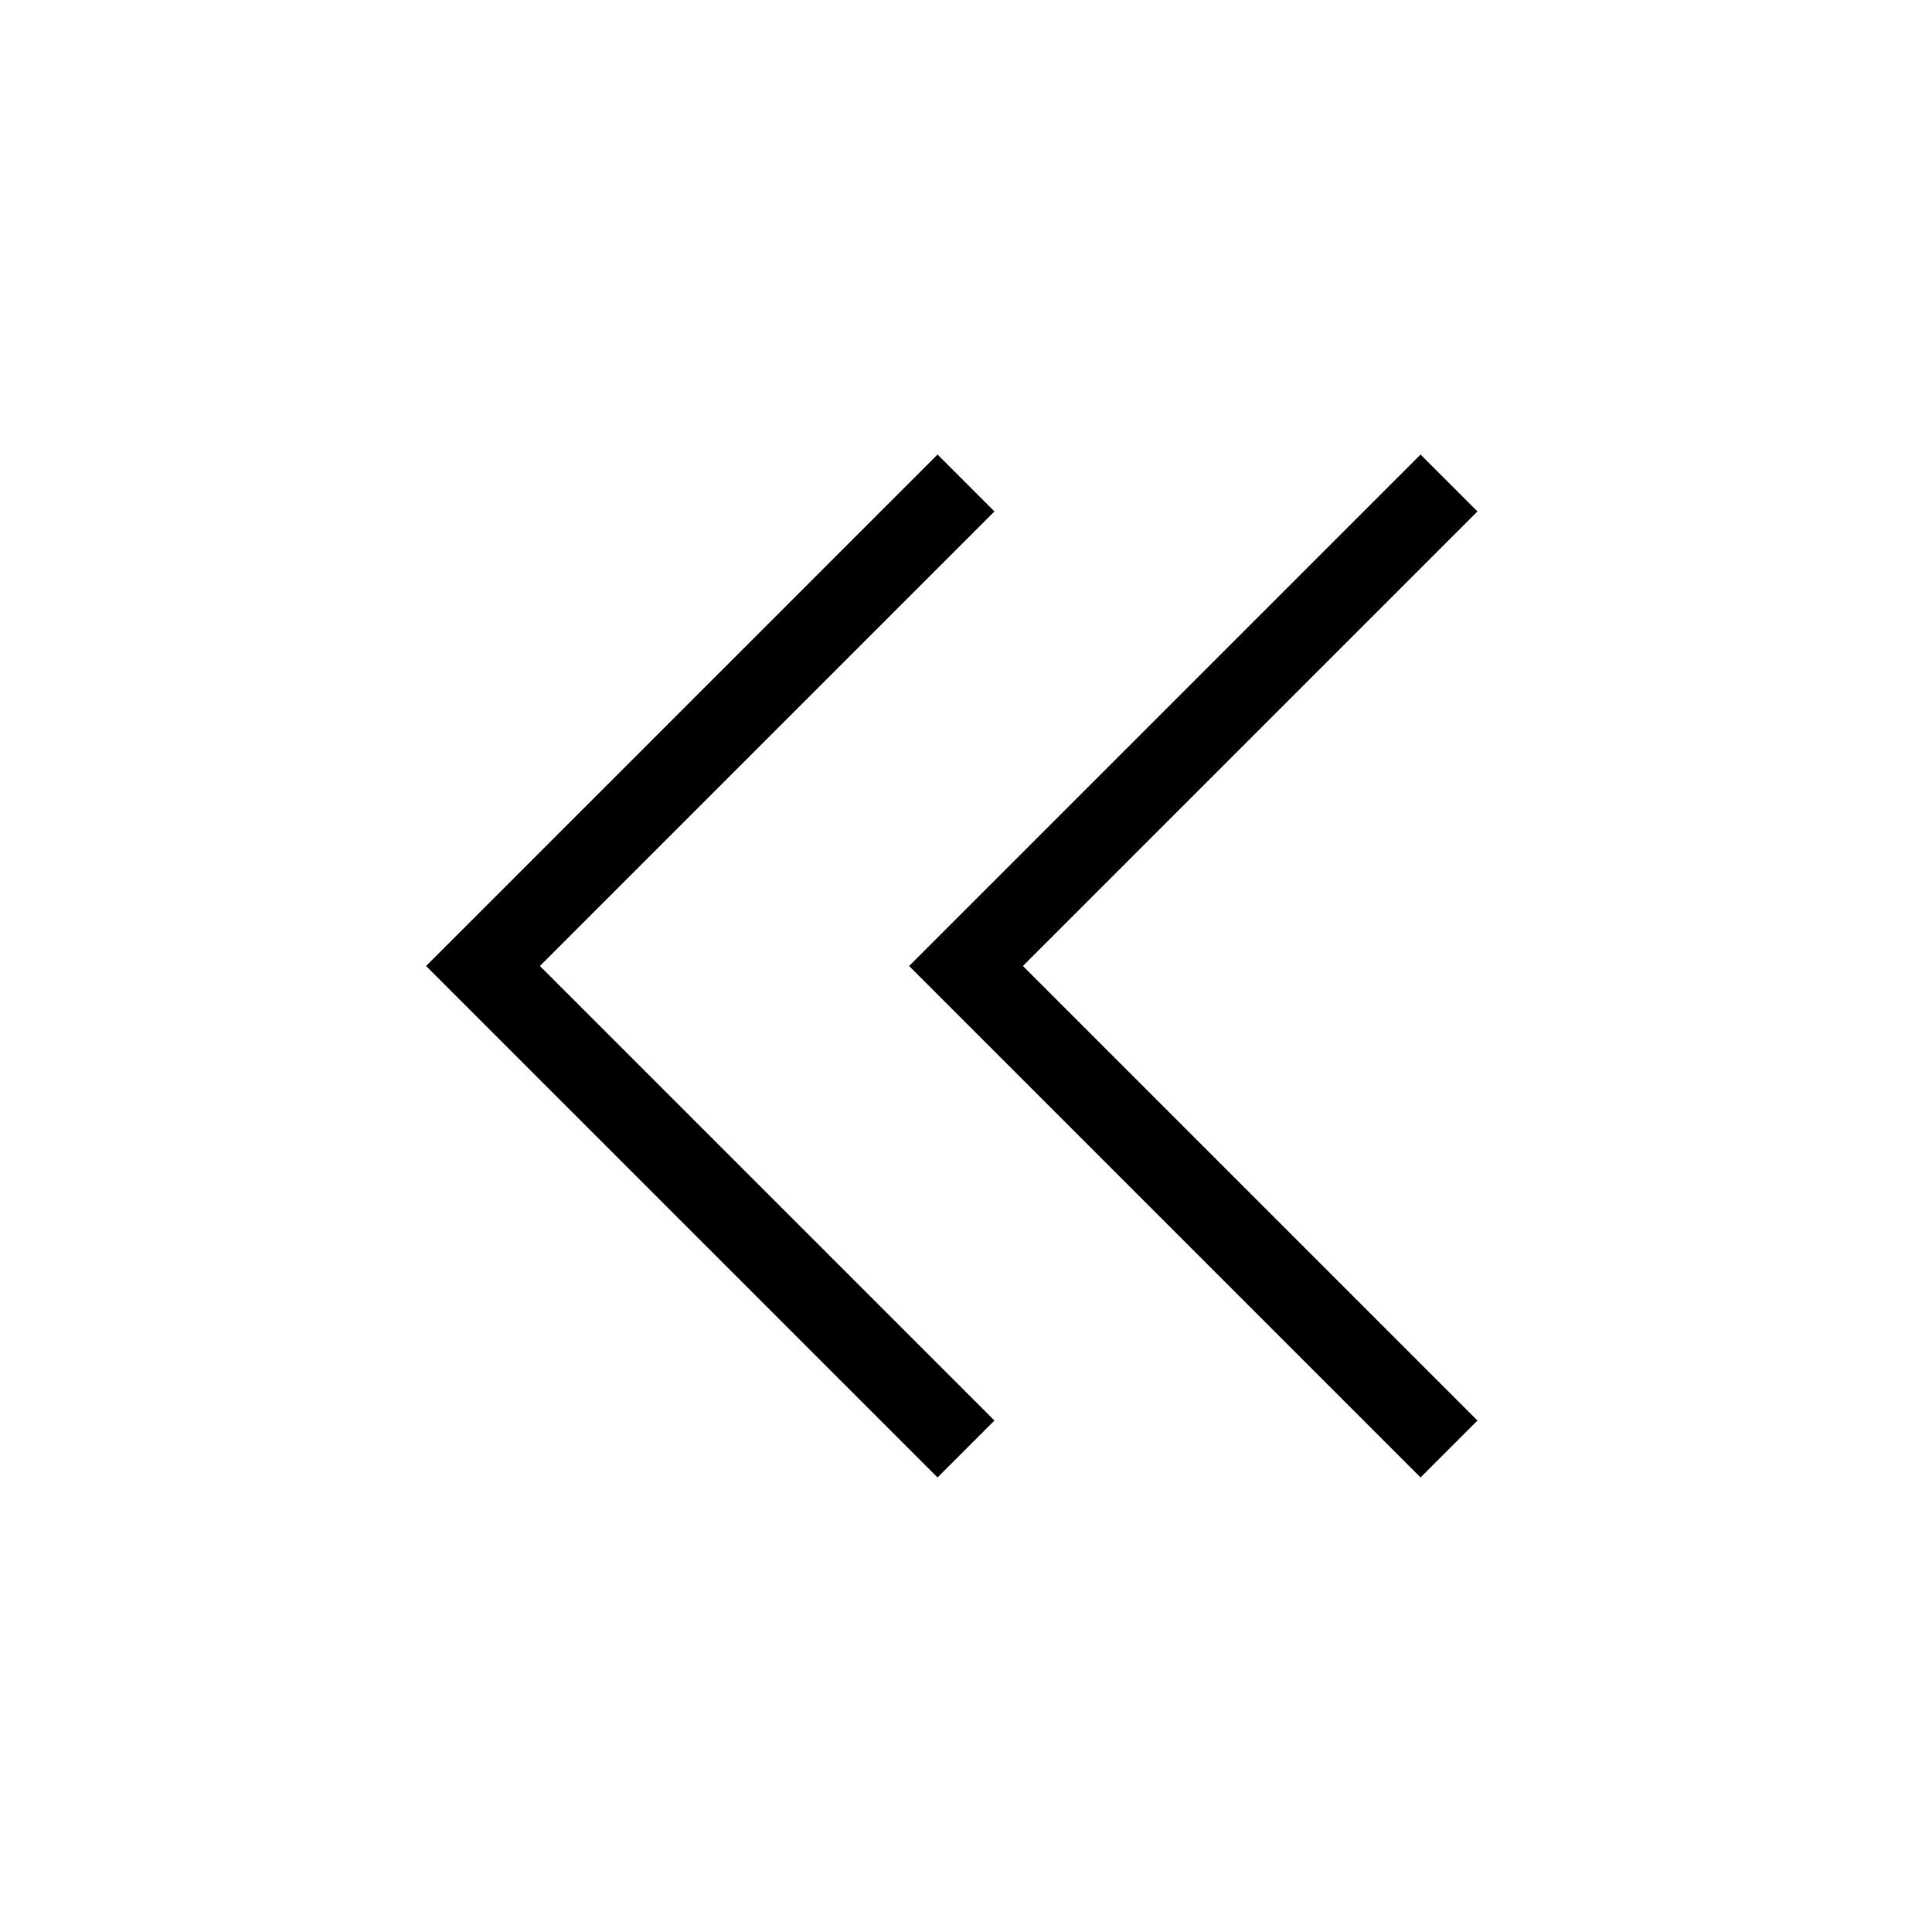
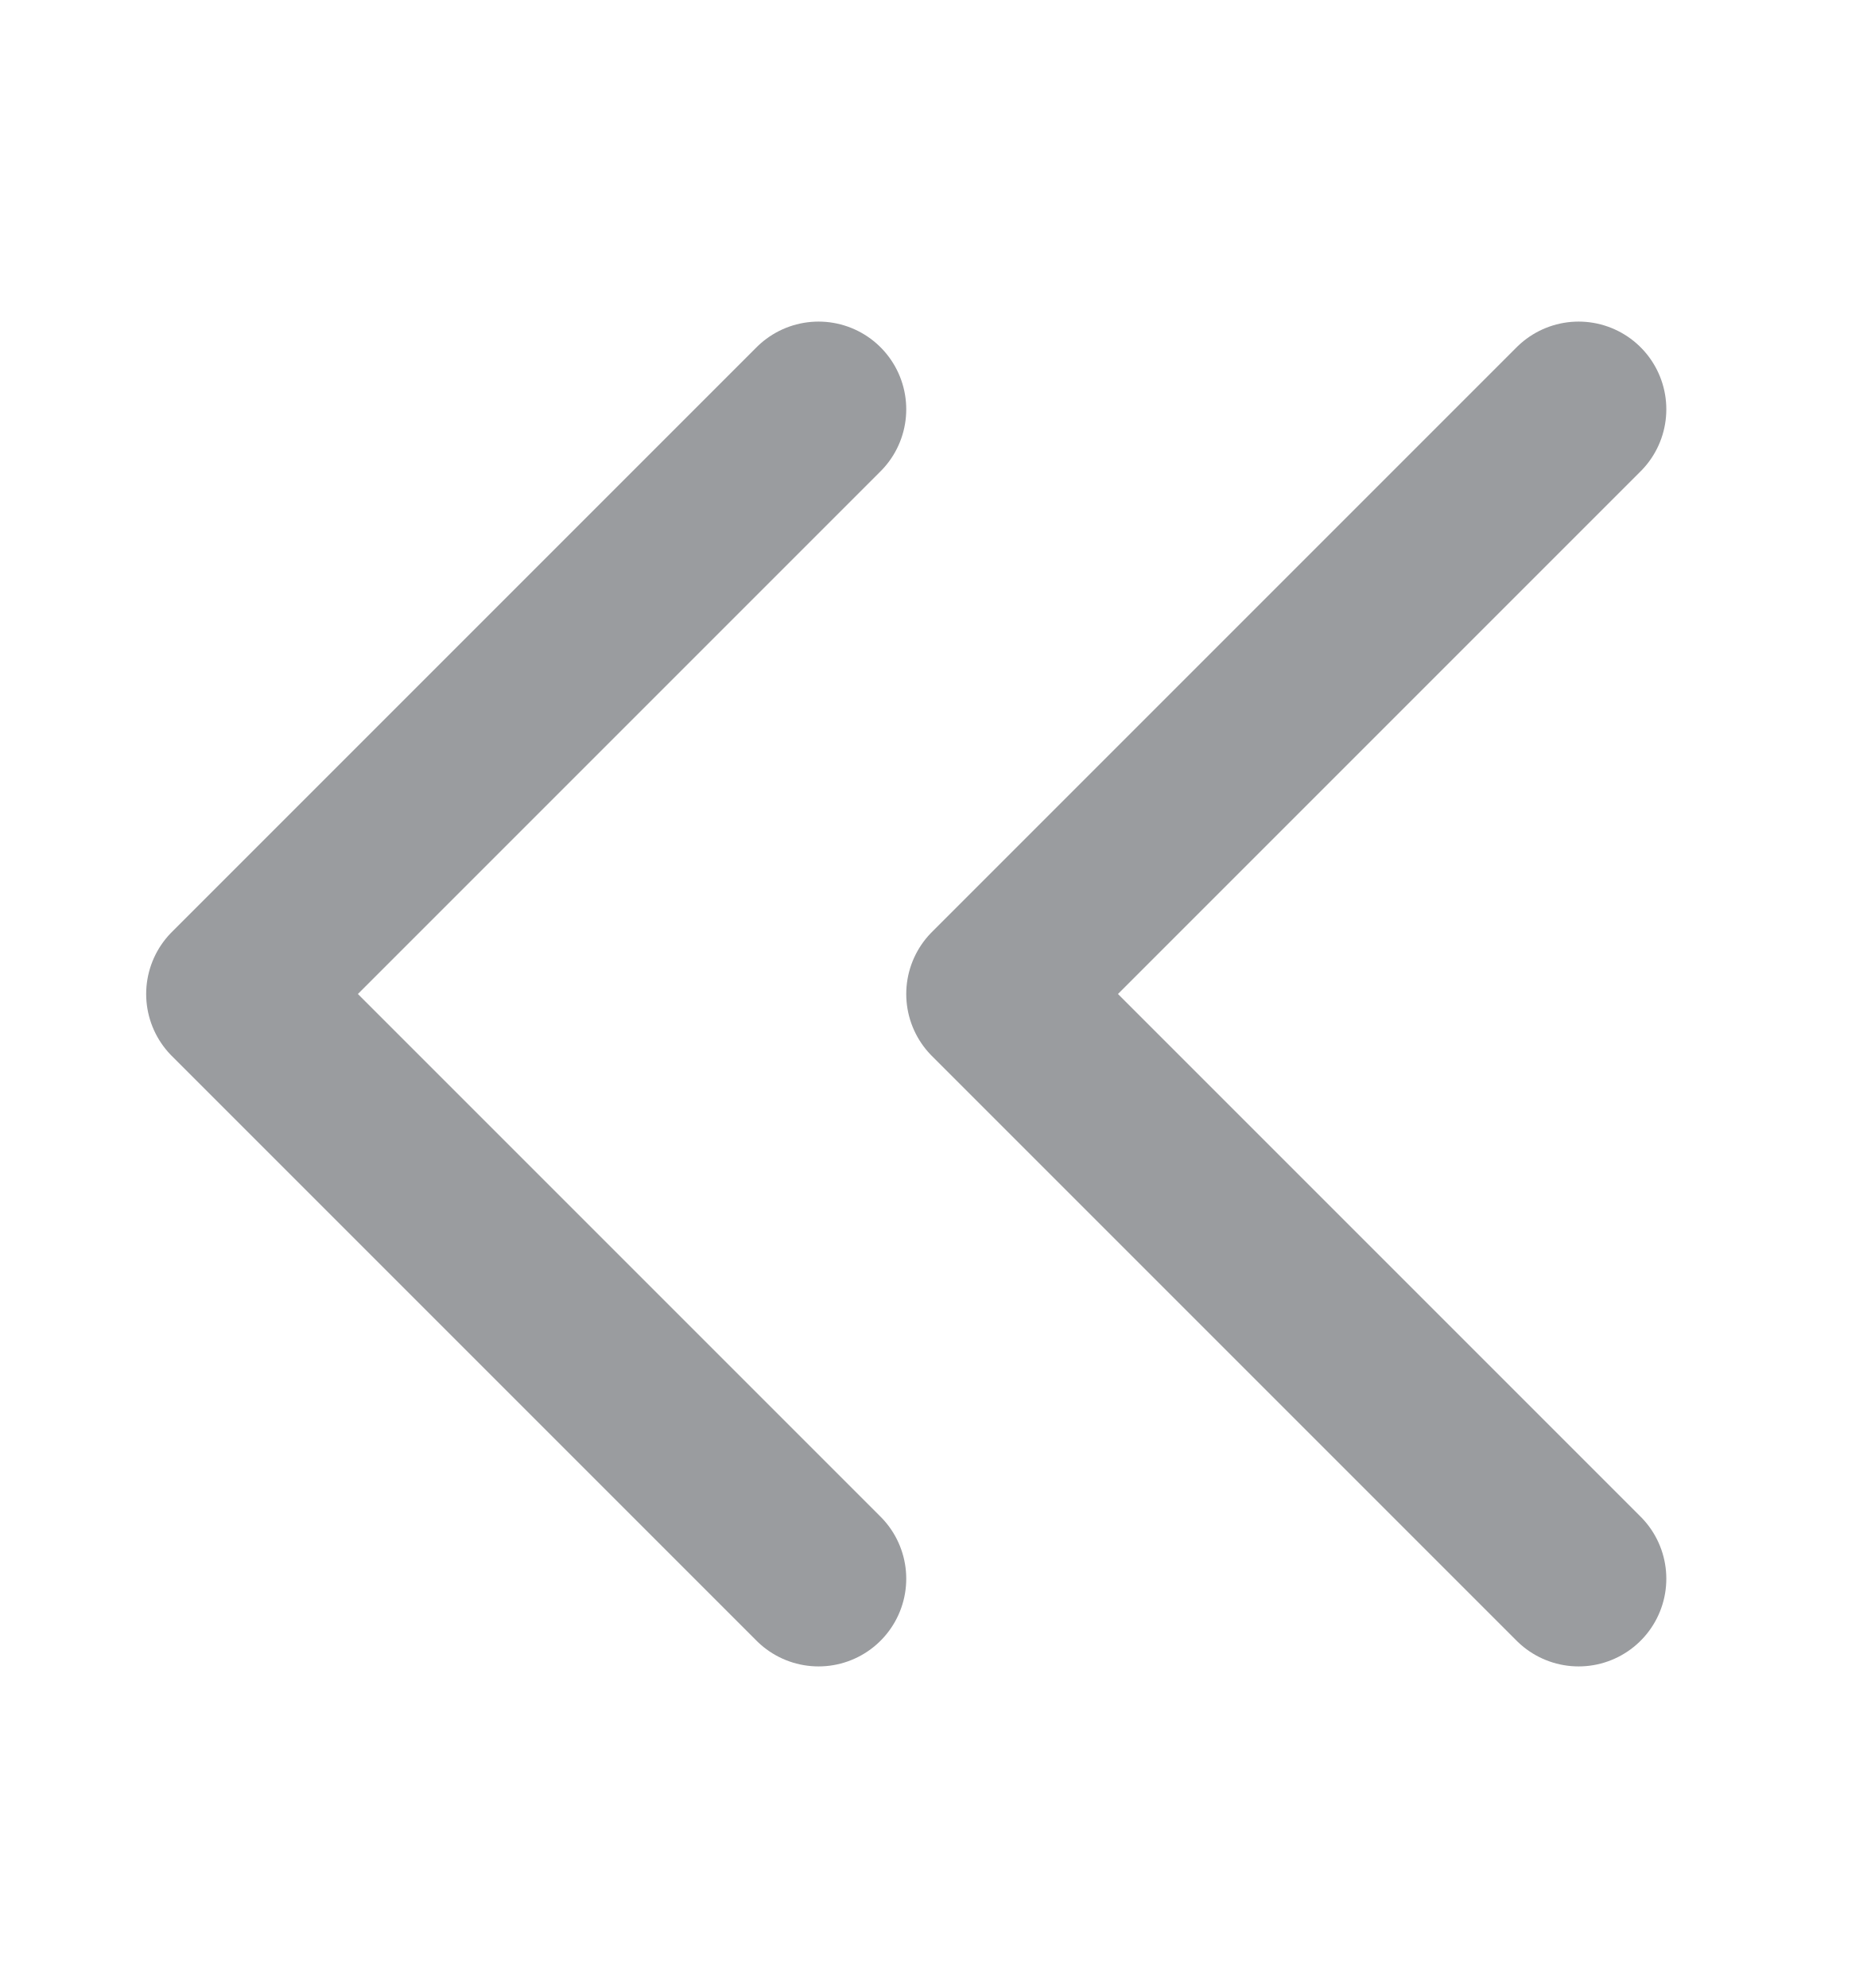
- <svg xmlns="http://www.w3.org/2000/svg" width="24" height="24" viewBox="0 0 24 24" fill="none">
-   <path d="M12 18L6 12L12 6" stroke="currentColor" />
-   <path d="M18 18L12 12L18 6" stroke="currentColor" />
+ <svg xmlns="http://www.w3.org/2000/svg" width="16" height="17" viewBox="0 0 16 17" fill="none">
+   <path d="M7 13.5L2 8.5L7 3.5" stroke="#9A9C9F" stroke-width="1.5" stroke-linecap="round" stroke-linejoin="round" />
+   <path d="M13.5 13.5L8.5 8.5L13.5 3.5" stroke="#9A9C9F" stroke-width="1.5" stroke-linecap="round" stroke-linejoin="round" />
</svg>
